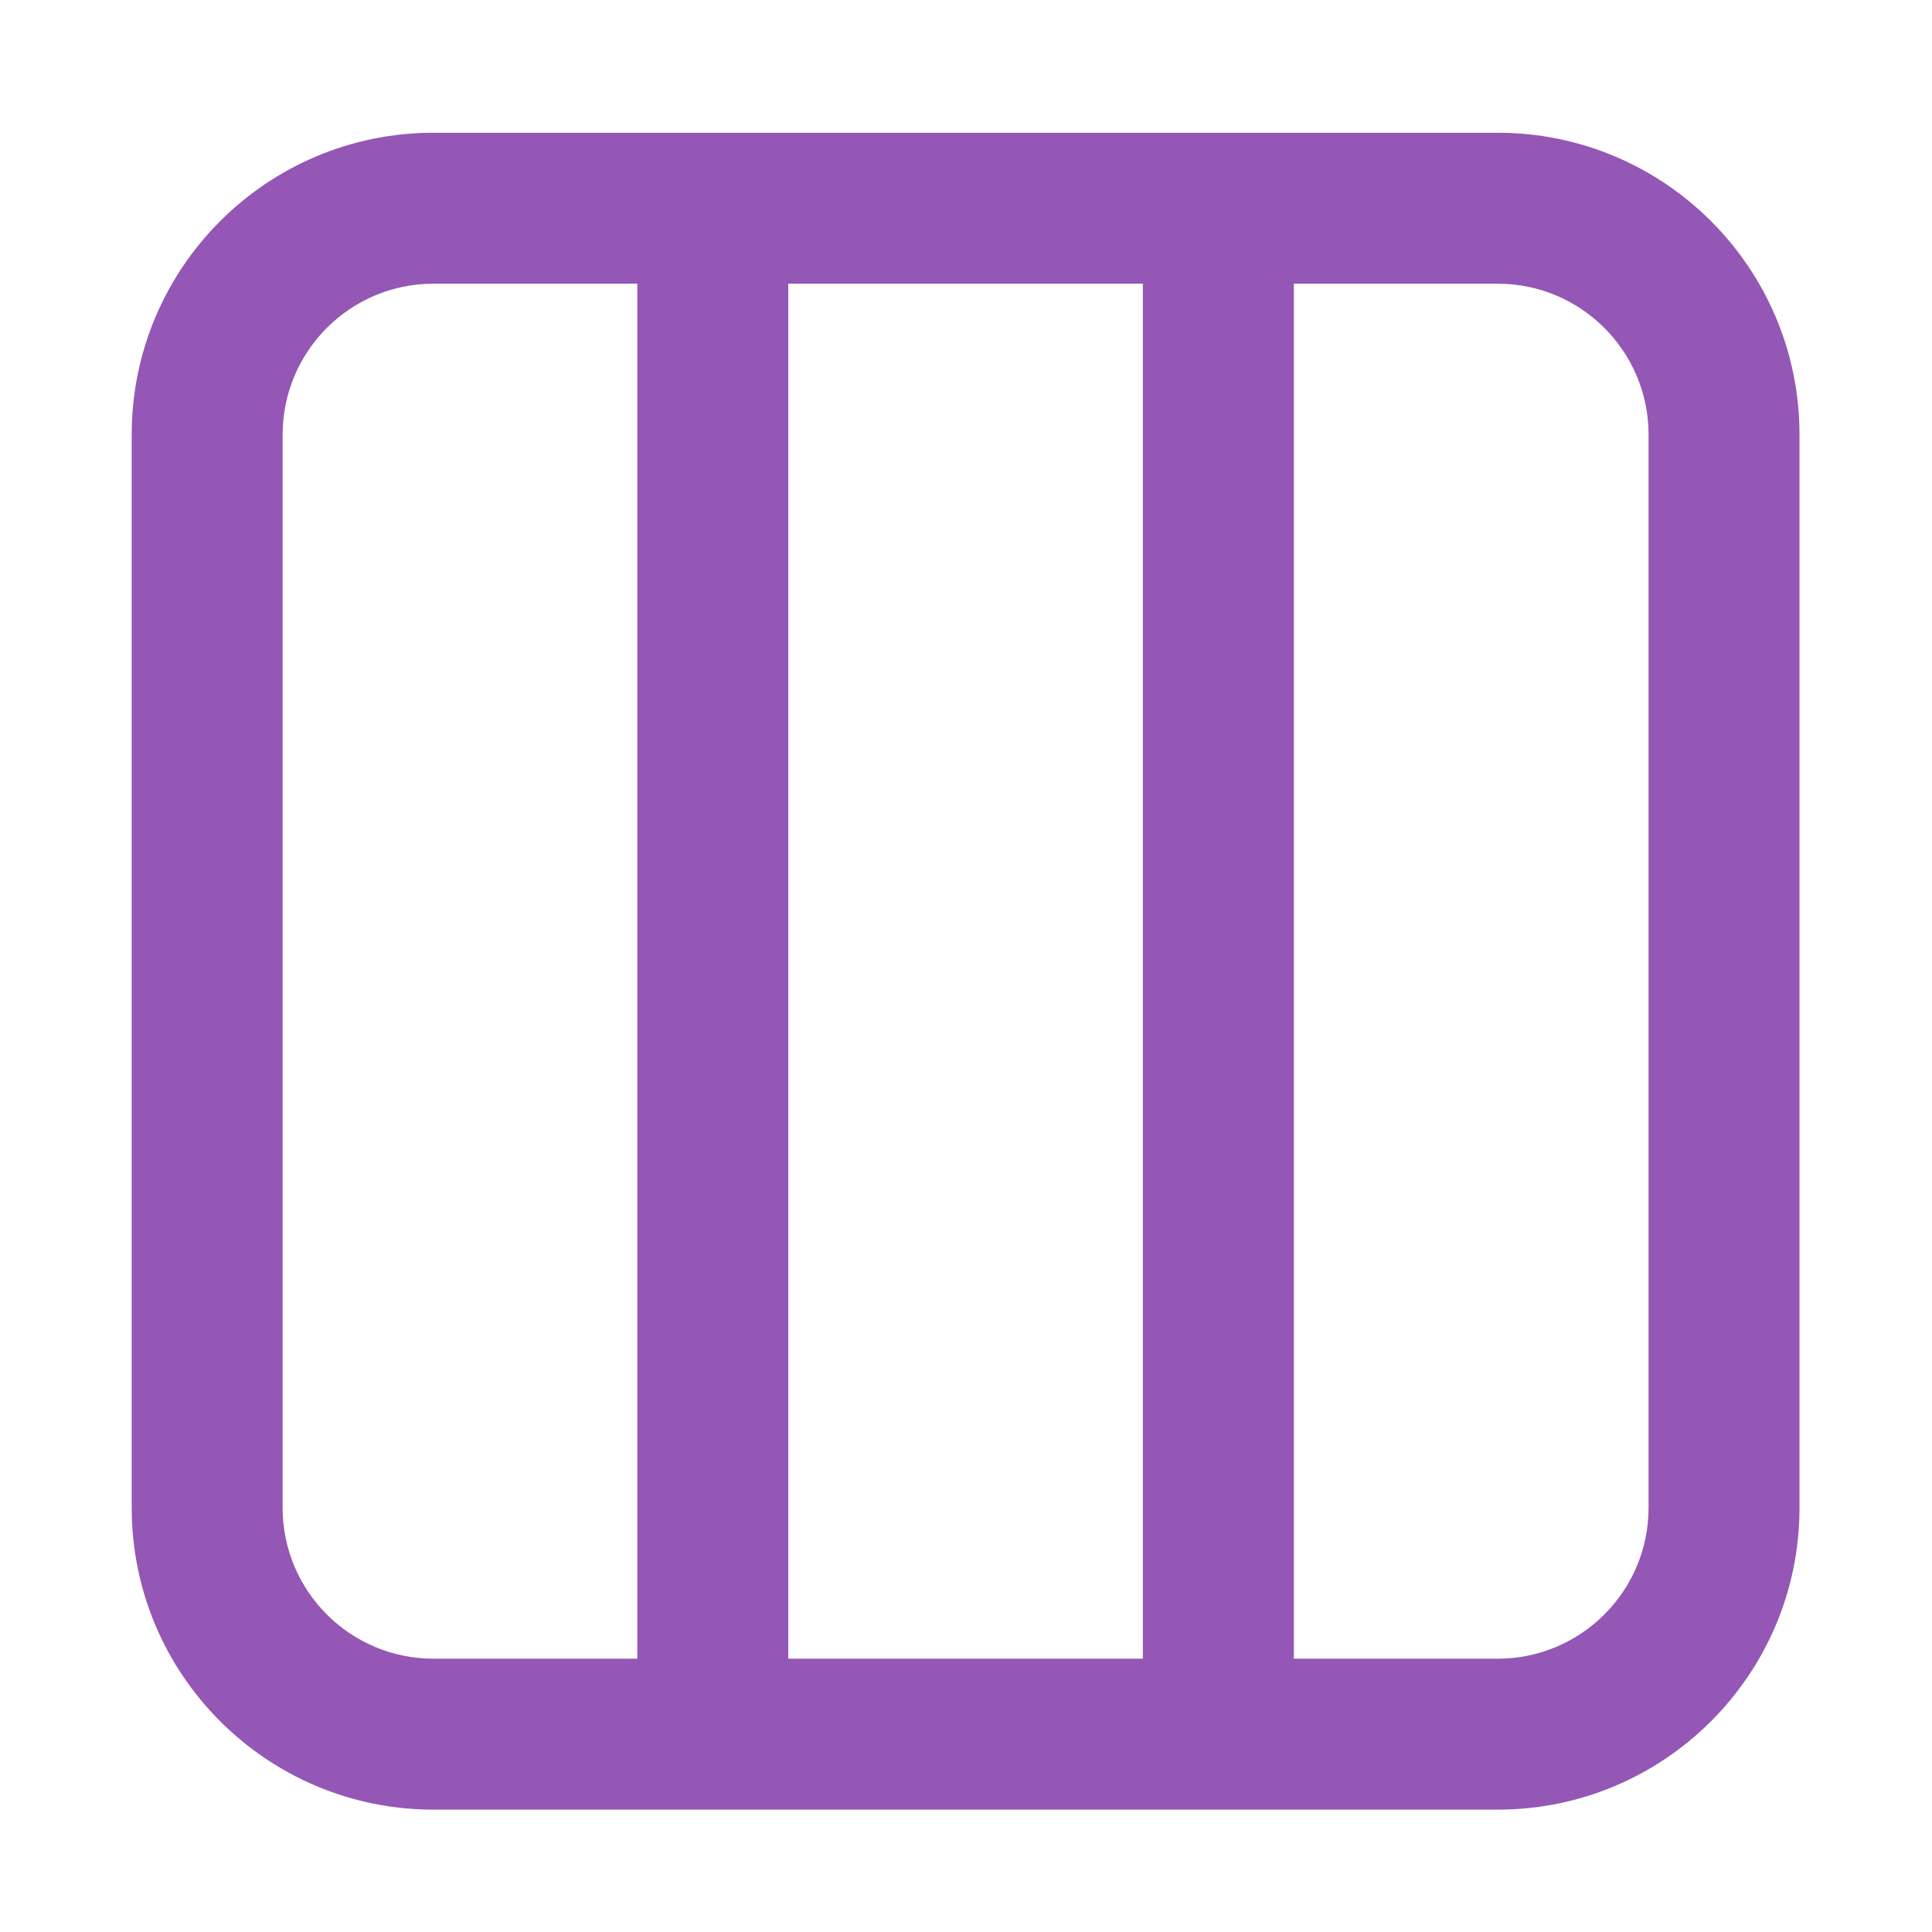
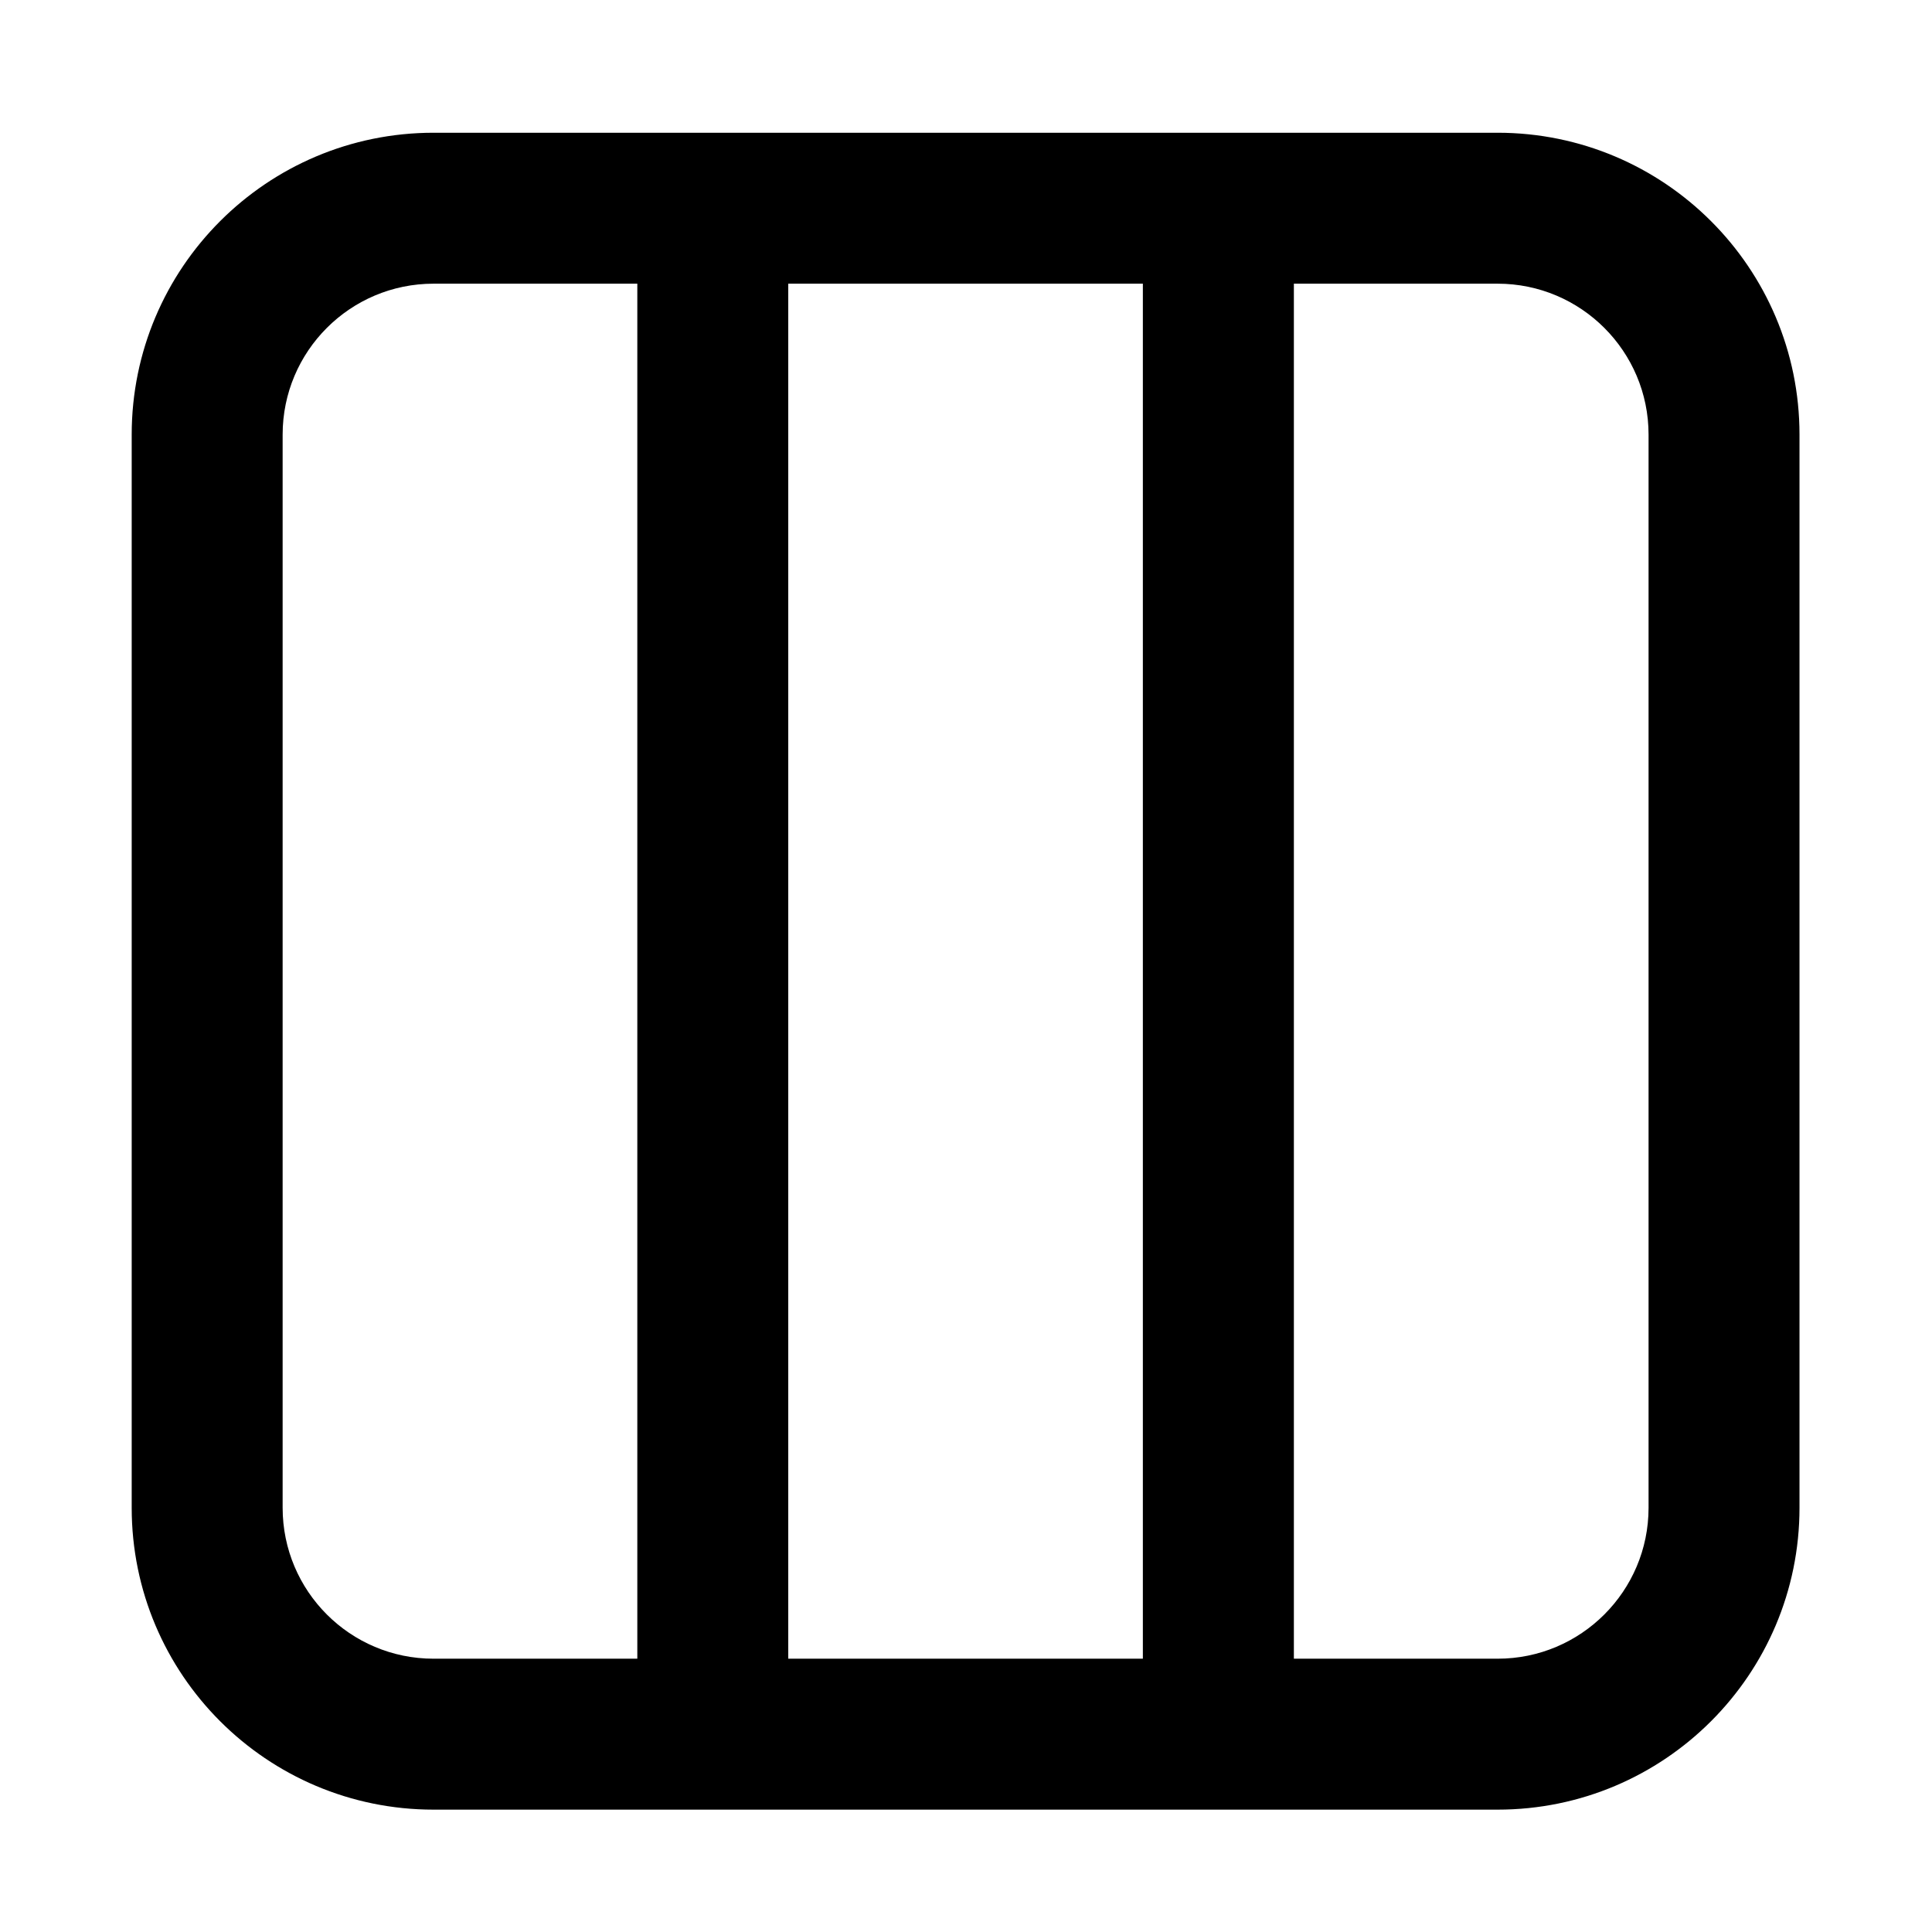
- <svg xmlns="http://www.w3.org/2000/svg" width="24" height="24" viewBox="0 0 24 24" fill="none">
-   <path fill-rule="evenodd" clip-rule="evenodd" d="M5.386 22.48H18.604C20.674 22.48 22.354 20.801 22.354 18.73V5.399C22.354 3.328 20.674 1.649 18.604 1.649H5.386C3.315 1.649 1.636 3.328 1.636 5.399V18.73C1.636 20.801 3.315 22.48 5.386 22.48ZM7.917 3.524H5.386C4.35 3.524 3.511 4.364 3.511 5.399V18.73C3.511 19.765 4.35 20.605 5.386 20.605H7.917V3.524ZM14.197 3.524H9.792V20.605H14.197V3.524ZM16.073 3.524V20.605H18.604C19.639 20.605 20.479 19.765 20.479 18.73V5.399C20.479 4.364 19.639 3.524 18.604 3.524H16.073Z" fill="#9457B5" />
+ <svg xmlns="http://www.w3.org/2000/svg" width="24" height="24" viewBox="0 0 24 24">
+   <path fill-rule="evenodd" clip-rule="evenodd" d="M5.386 22.48H18.604C20.674 22.48 22.354 20.801 22.354 18.73V5.399C22.354 3.328 20.674 1.649 18.604 1.649H5.386C3.315 1.649 1.636 3.328 1.636 5.399V18.73C1.636 20.801 3.315 22.48 5.386 22.48ZM7.917 3.524H5.386C4.35 3.524 3.511 4.364 3.511 5.399V18.73C3.511 19.765 4.35 20.605 5.386 20.605H7.917V3.524ZM14.197 3.524H9.792V20.605H14.197V3.524ZM16.073 3.524V20.605H18.604C19.639 20.605 20.479 19.765 20.479 18.73V5.399C20.479 4.364 19.639 3.524 18.604 3.524H16.073Z" />
</svg>
